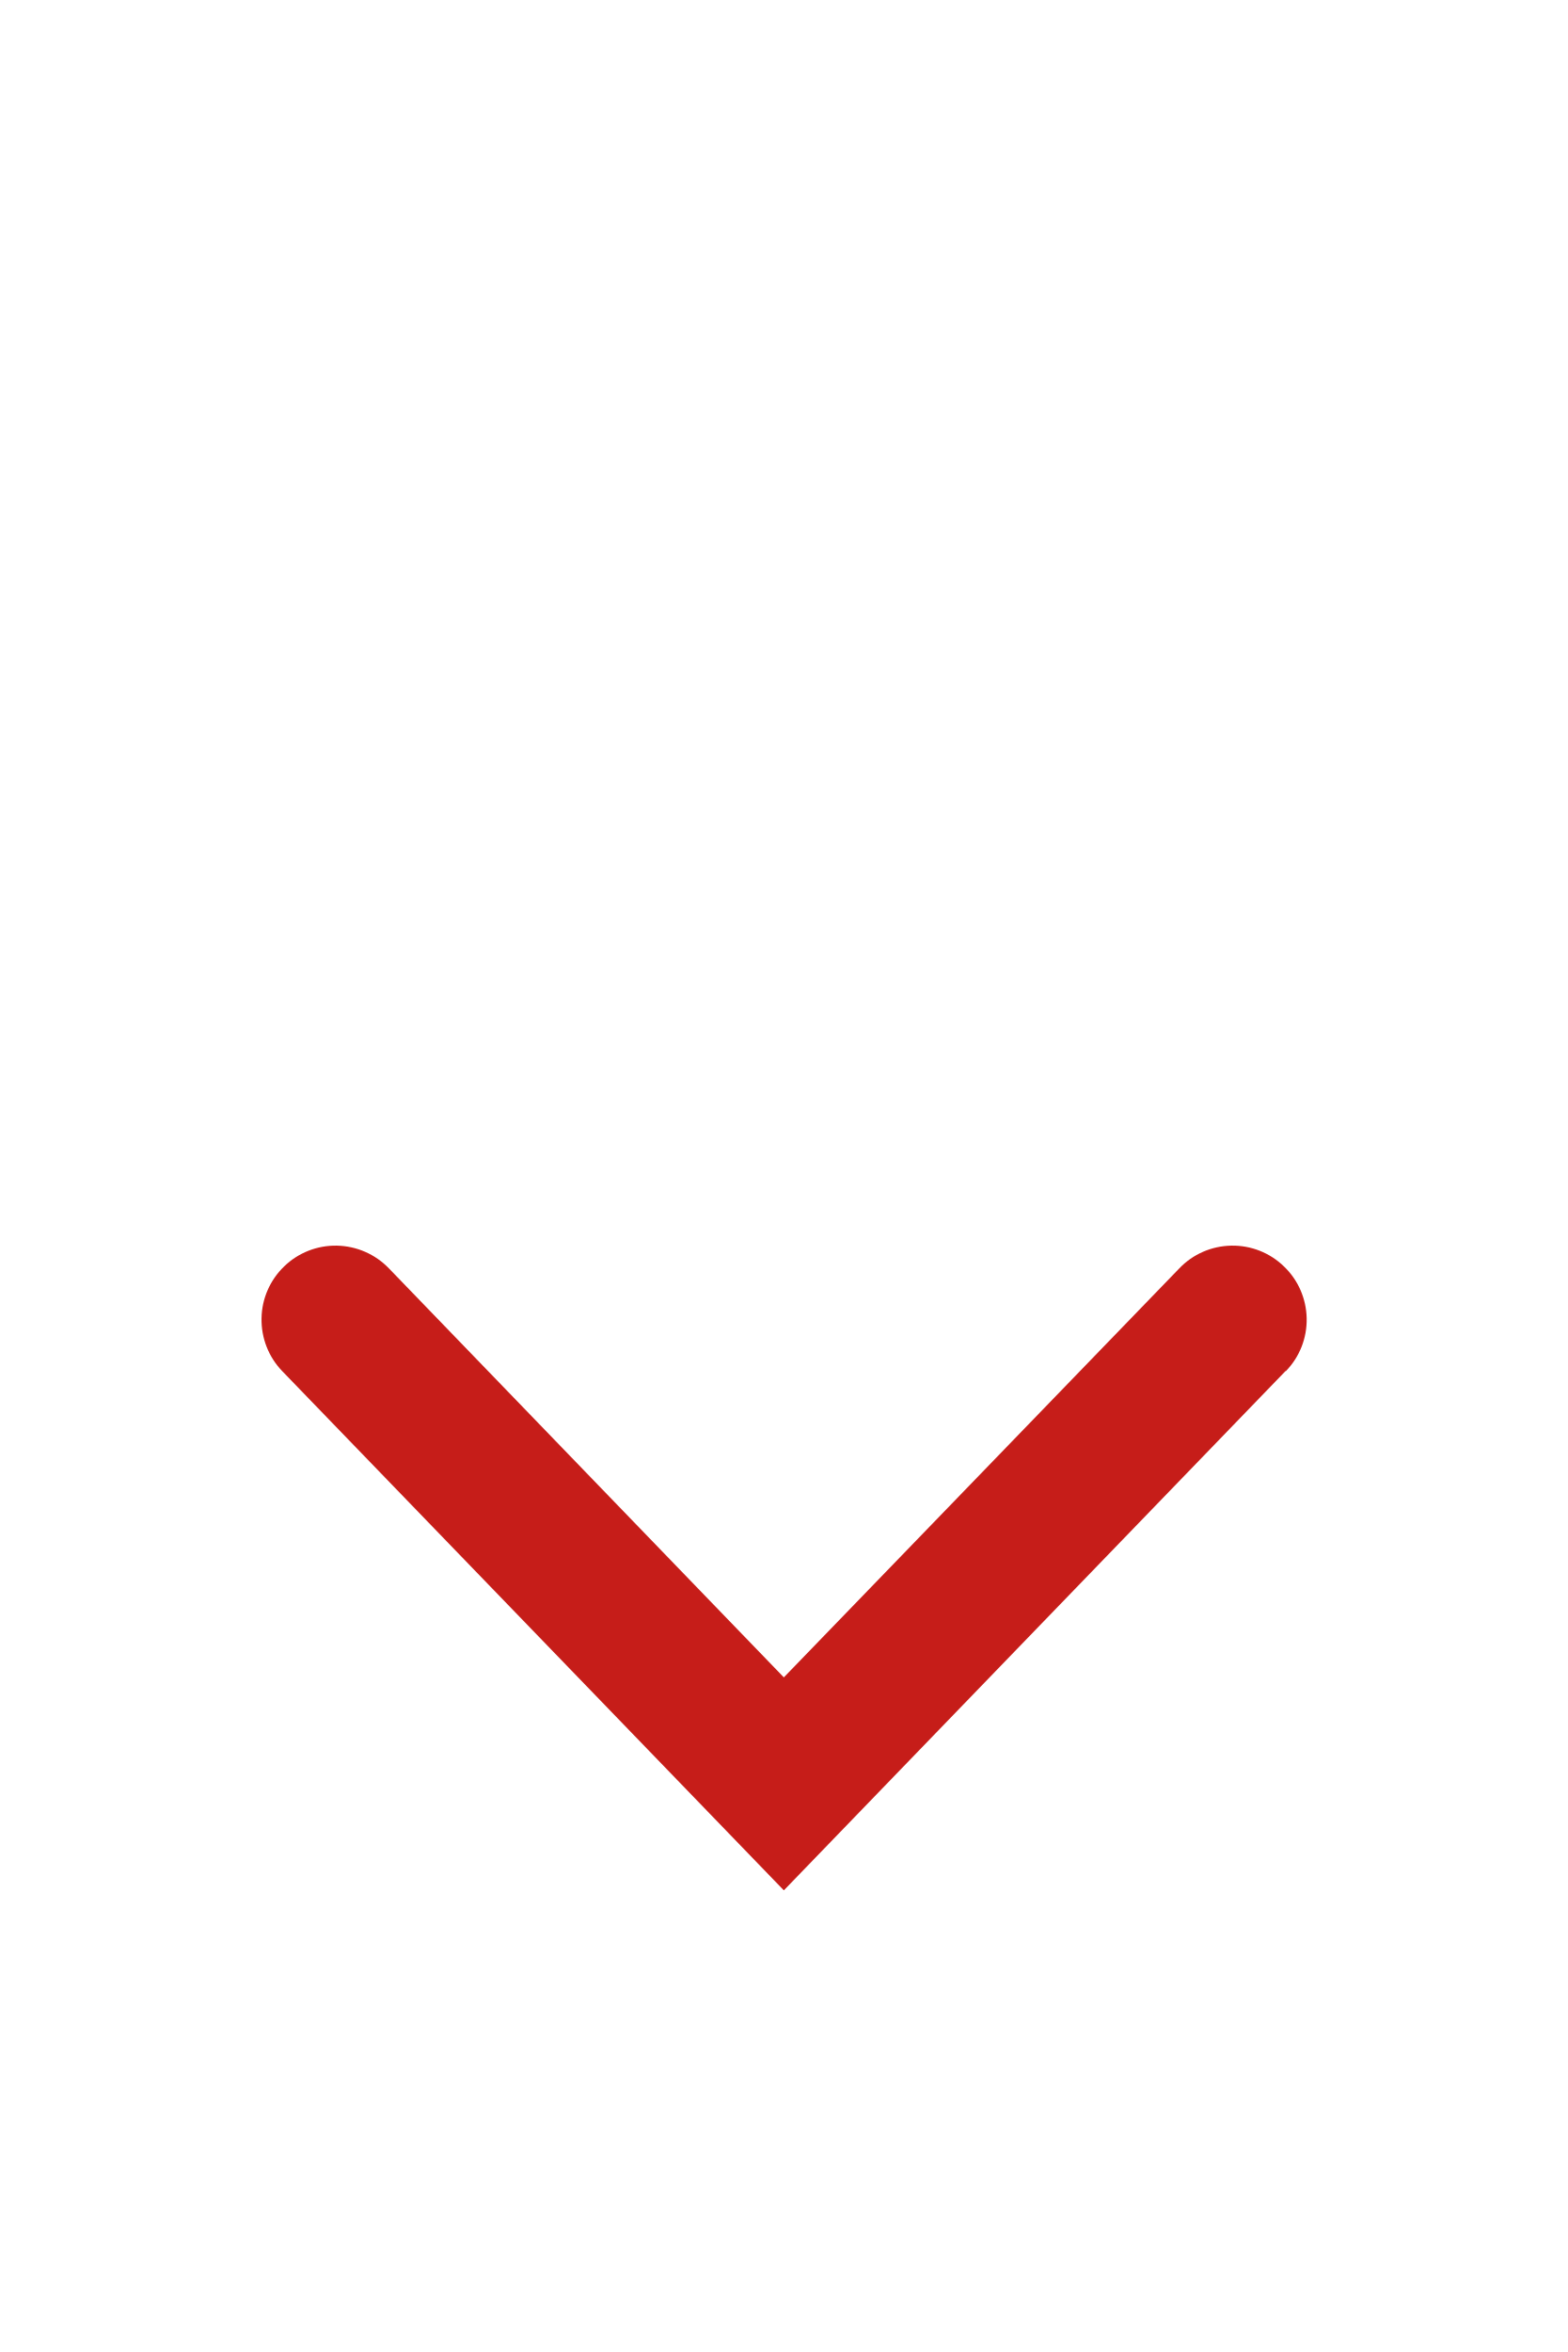
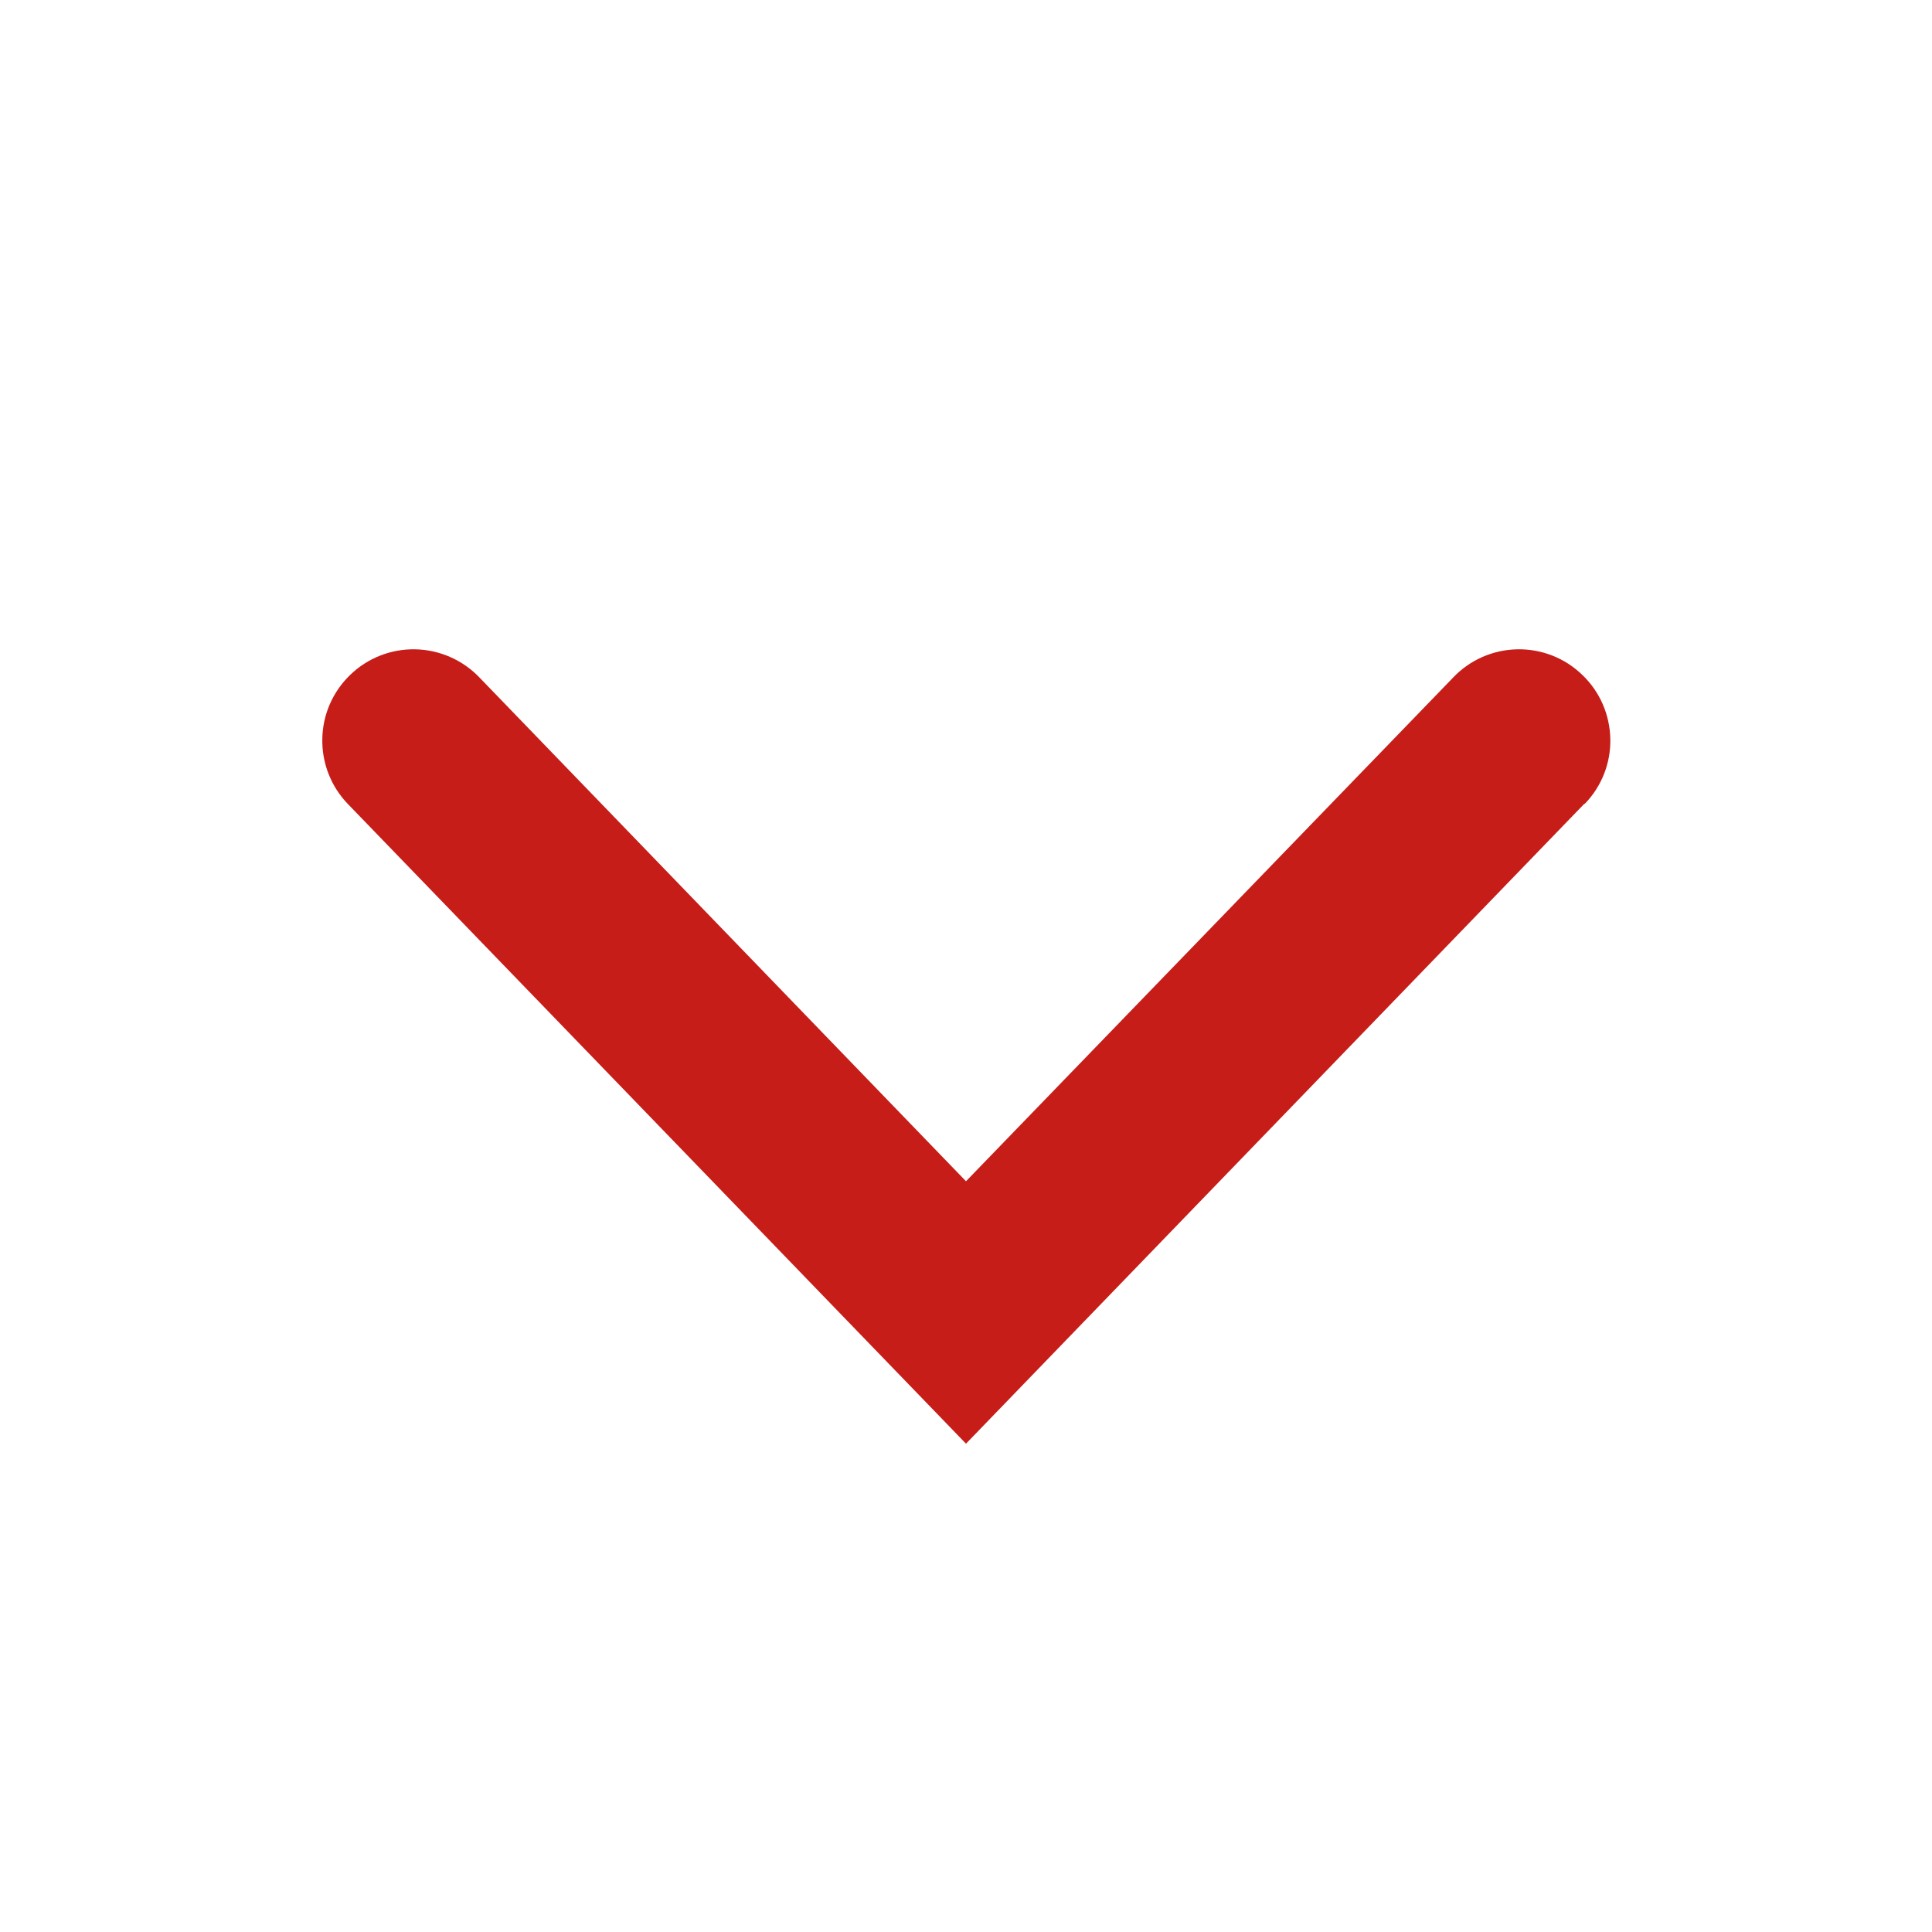
- <svg xmlns="http://www.w3.org/2000/svg" width="12" height="18" viewBox="0 0 12 18" fill="none">
-   <path d="M9.84 10.493L6 14.467L2.16 10.493C2.056 10.385 1.999 10.24 2.002 10.089C2.004 9.939 2.067 9.796 2.175 9.692C2.283 9.587 2.429 9.53 2.579 9.533C2.729 9.536 2.872 9.598 2.977 9.707L6 12.837L9.027 9.707C9.131 9.598 9.274 9.536 9.424 9.533C9.575 9.53 9.72 9.587 9.828 9.692C9.937 9.796 9.999 9.939 10.002 10.089C10.005 10.24 9.948 10.385 9.843 10.493H9.84Z" fill="#C61D19" />
+ <svg xmlns="http://www.w3.org/2000/svg" width="12" height="12" viewBox="0 0 12 12" fill="none">
+   <path d="M9.84 4.993L6 8.967L2.16 4.993C2.056 4.885 1.999 4.74 2.002 4.59C2.004 4.439 2.067 4.296 2.175 4.192C2.283 4.087 2.429 4.03 2.579 4.033C2.729 4.036 2.872 4.098 2.977 4.207L6 7.337L9.027 4.207C9.131 4.098 9.274 4.036 9.424 4.033C9.575 4.03 9.72 4.087 9.828 4.192C9.937 4.296 9.999 4.439 10.002 4.59C10.005 4.74 9.948 4.885 9.843 4.993H9.84Z" fill="#C61D19" />
</svg>
